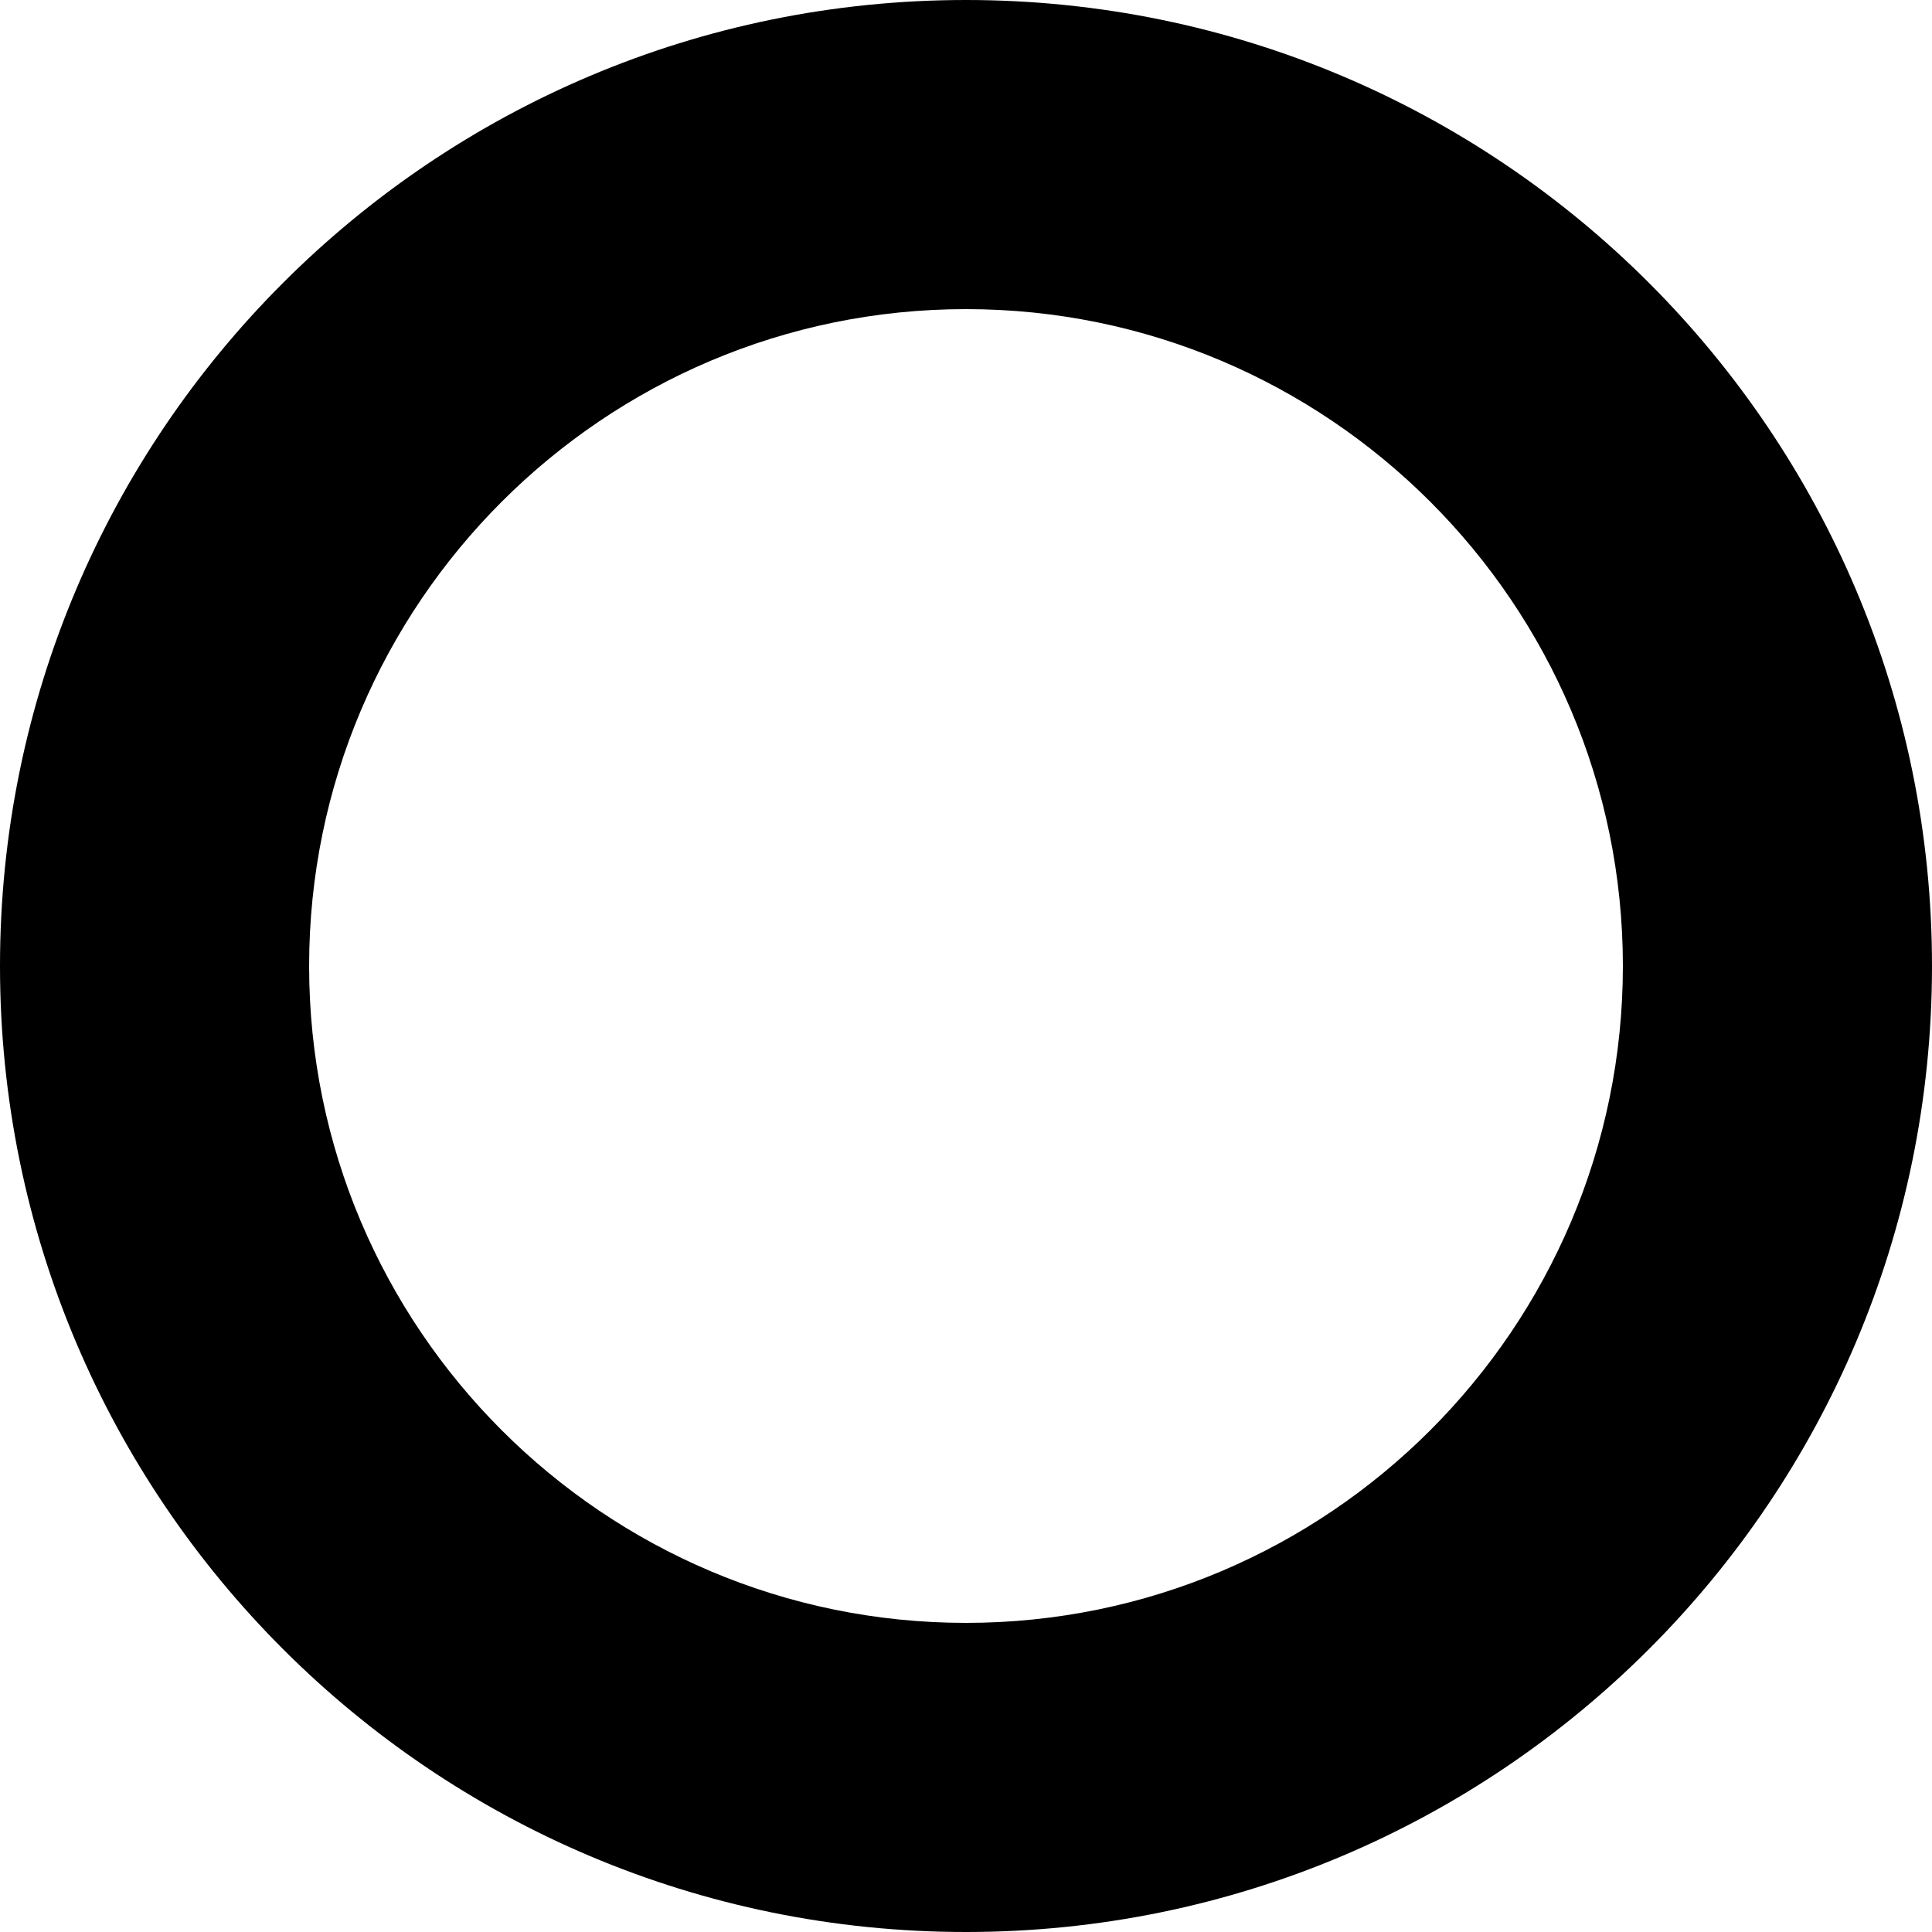
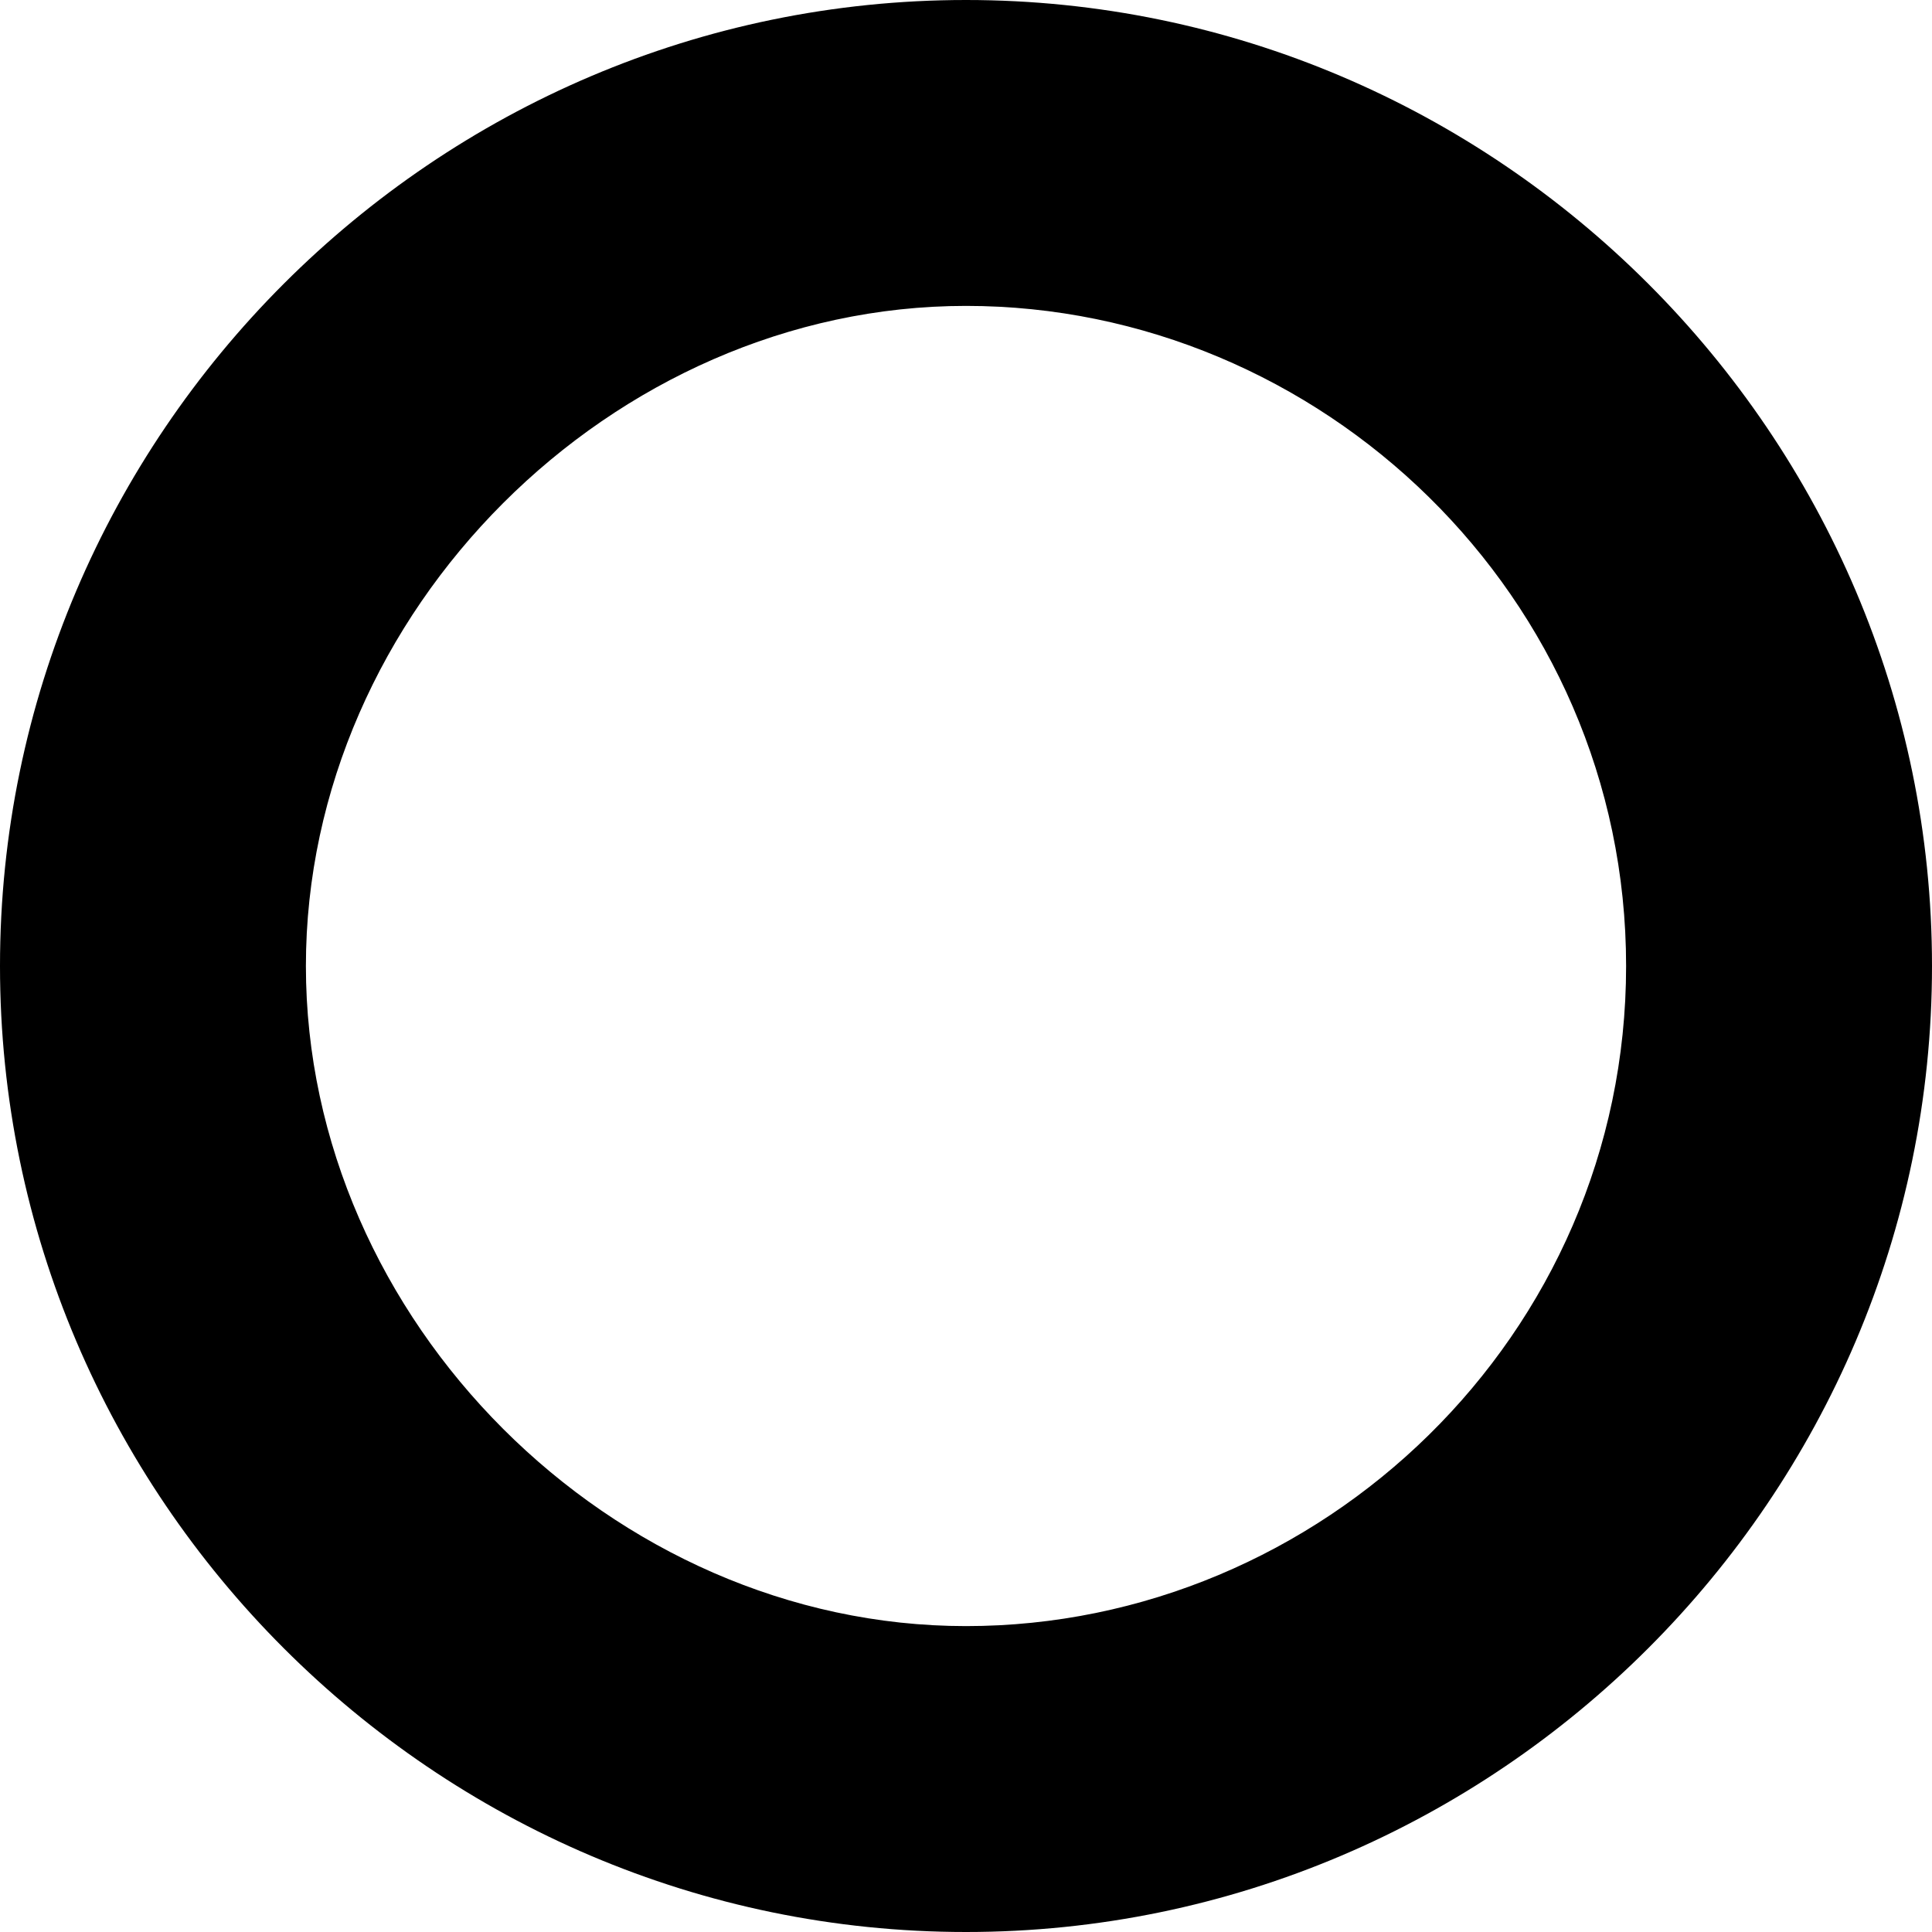
- <svg xmlns="http://www.w3.org/2000/svg" width="25" height="25" viewBox="0 0 25 25">
-   <path d="M12.5 4c4.687 0 8.5 3.813 8.5 8.5 0 4.687-3.813 8.5-8.5 8.5C7.813 21 4 17.187 4 12.5 4 7.813 7.813 4 12.5 4m0-4C5.597 0 0 5.597 0 12.5S5.597 25 12.5 25 25 19.403 25 12.5 19.403 0 12.5 0z" />
+ <svg xmlns="http://www.w3.org/2000/svg" version="1.1" id="Слой_1" x="0px" y="0px" viewBox="0 0 12 12" style="enable-background:new 0 0 12 12;" xml:space="preserve">
+   <path d="M6,1.9c2.2,0,4.1,1.8,4.1,4.1S8.2,10.1,6,10.1S1.9,8.2,1.9,6S3.8,1.9,6,1.9 M6,0C2.7,0,0,2.7,0,6s2.7,6,6,6s6-2.7,6-6  S9.3,0,6,0z" />
</svg>
